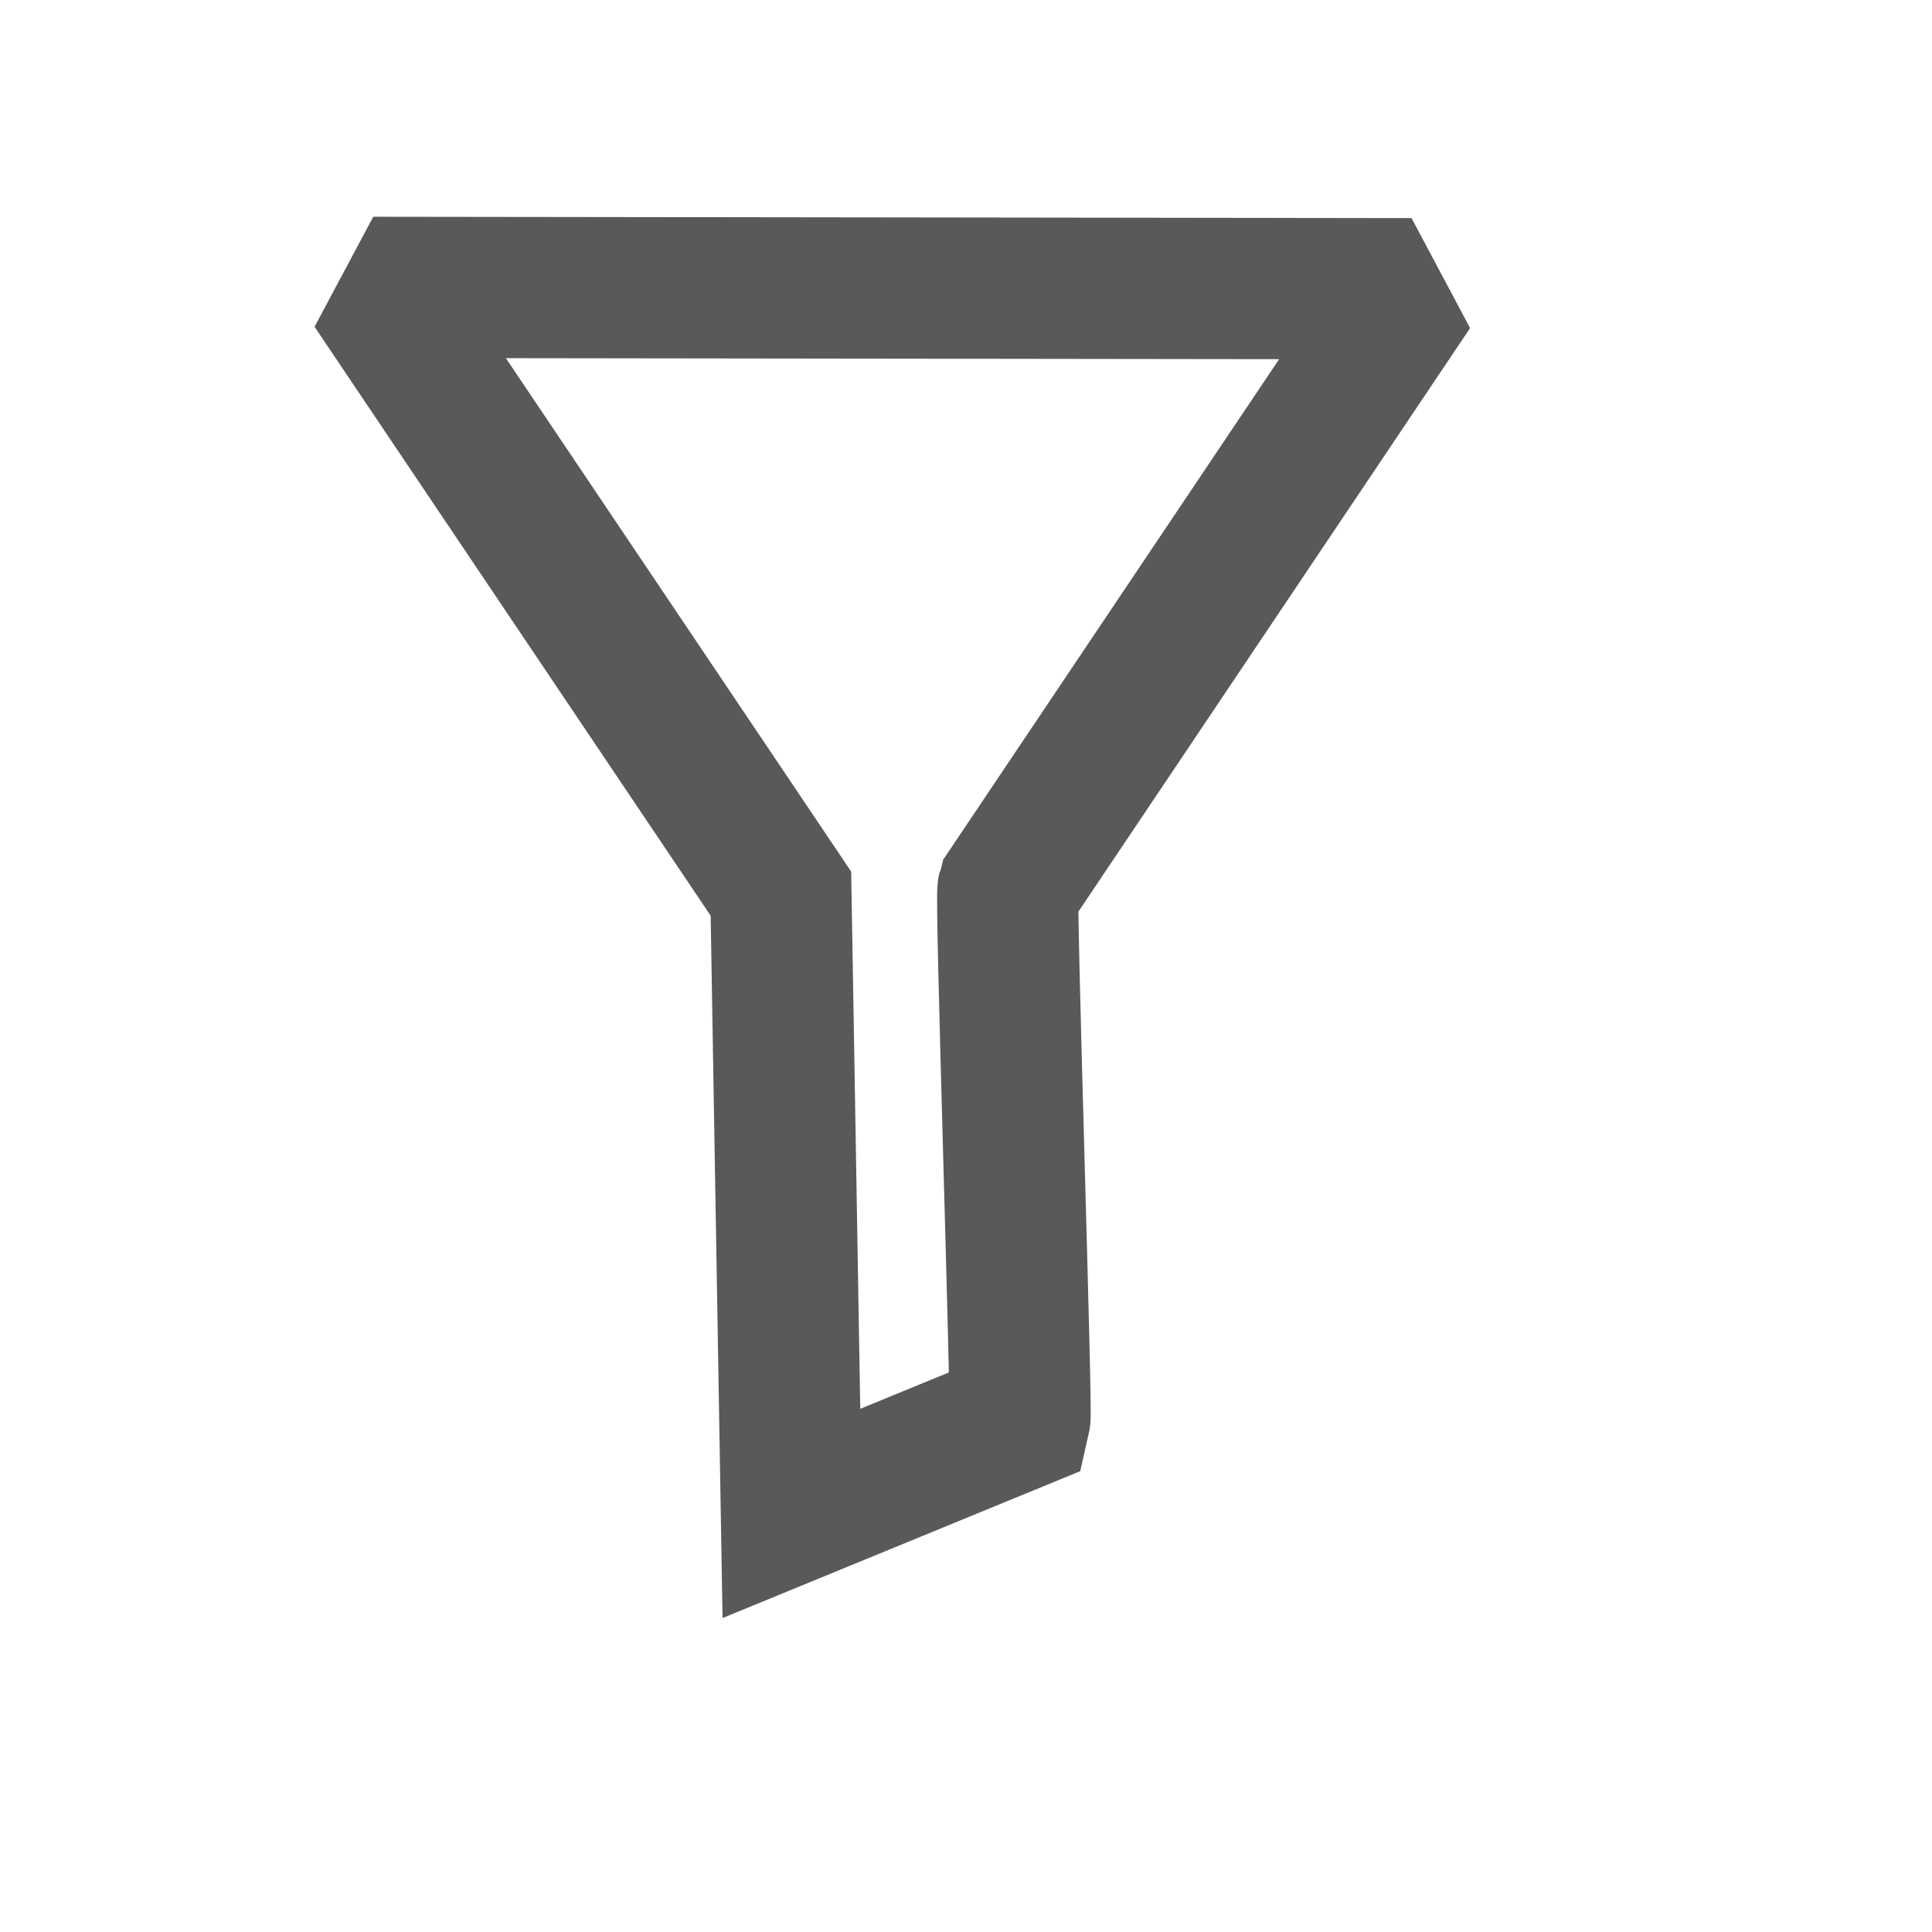
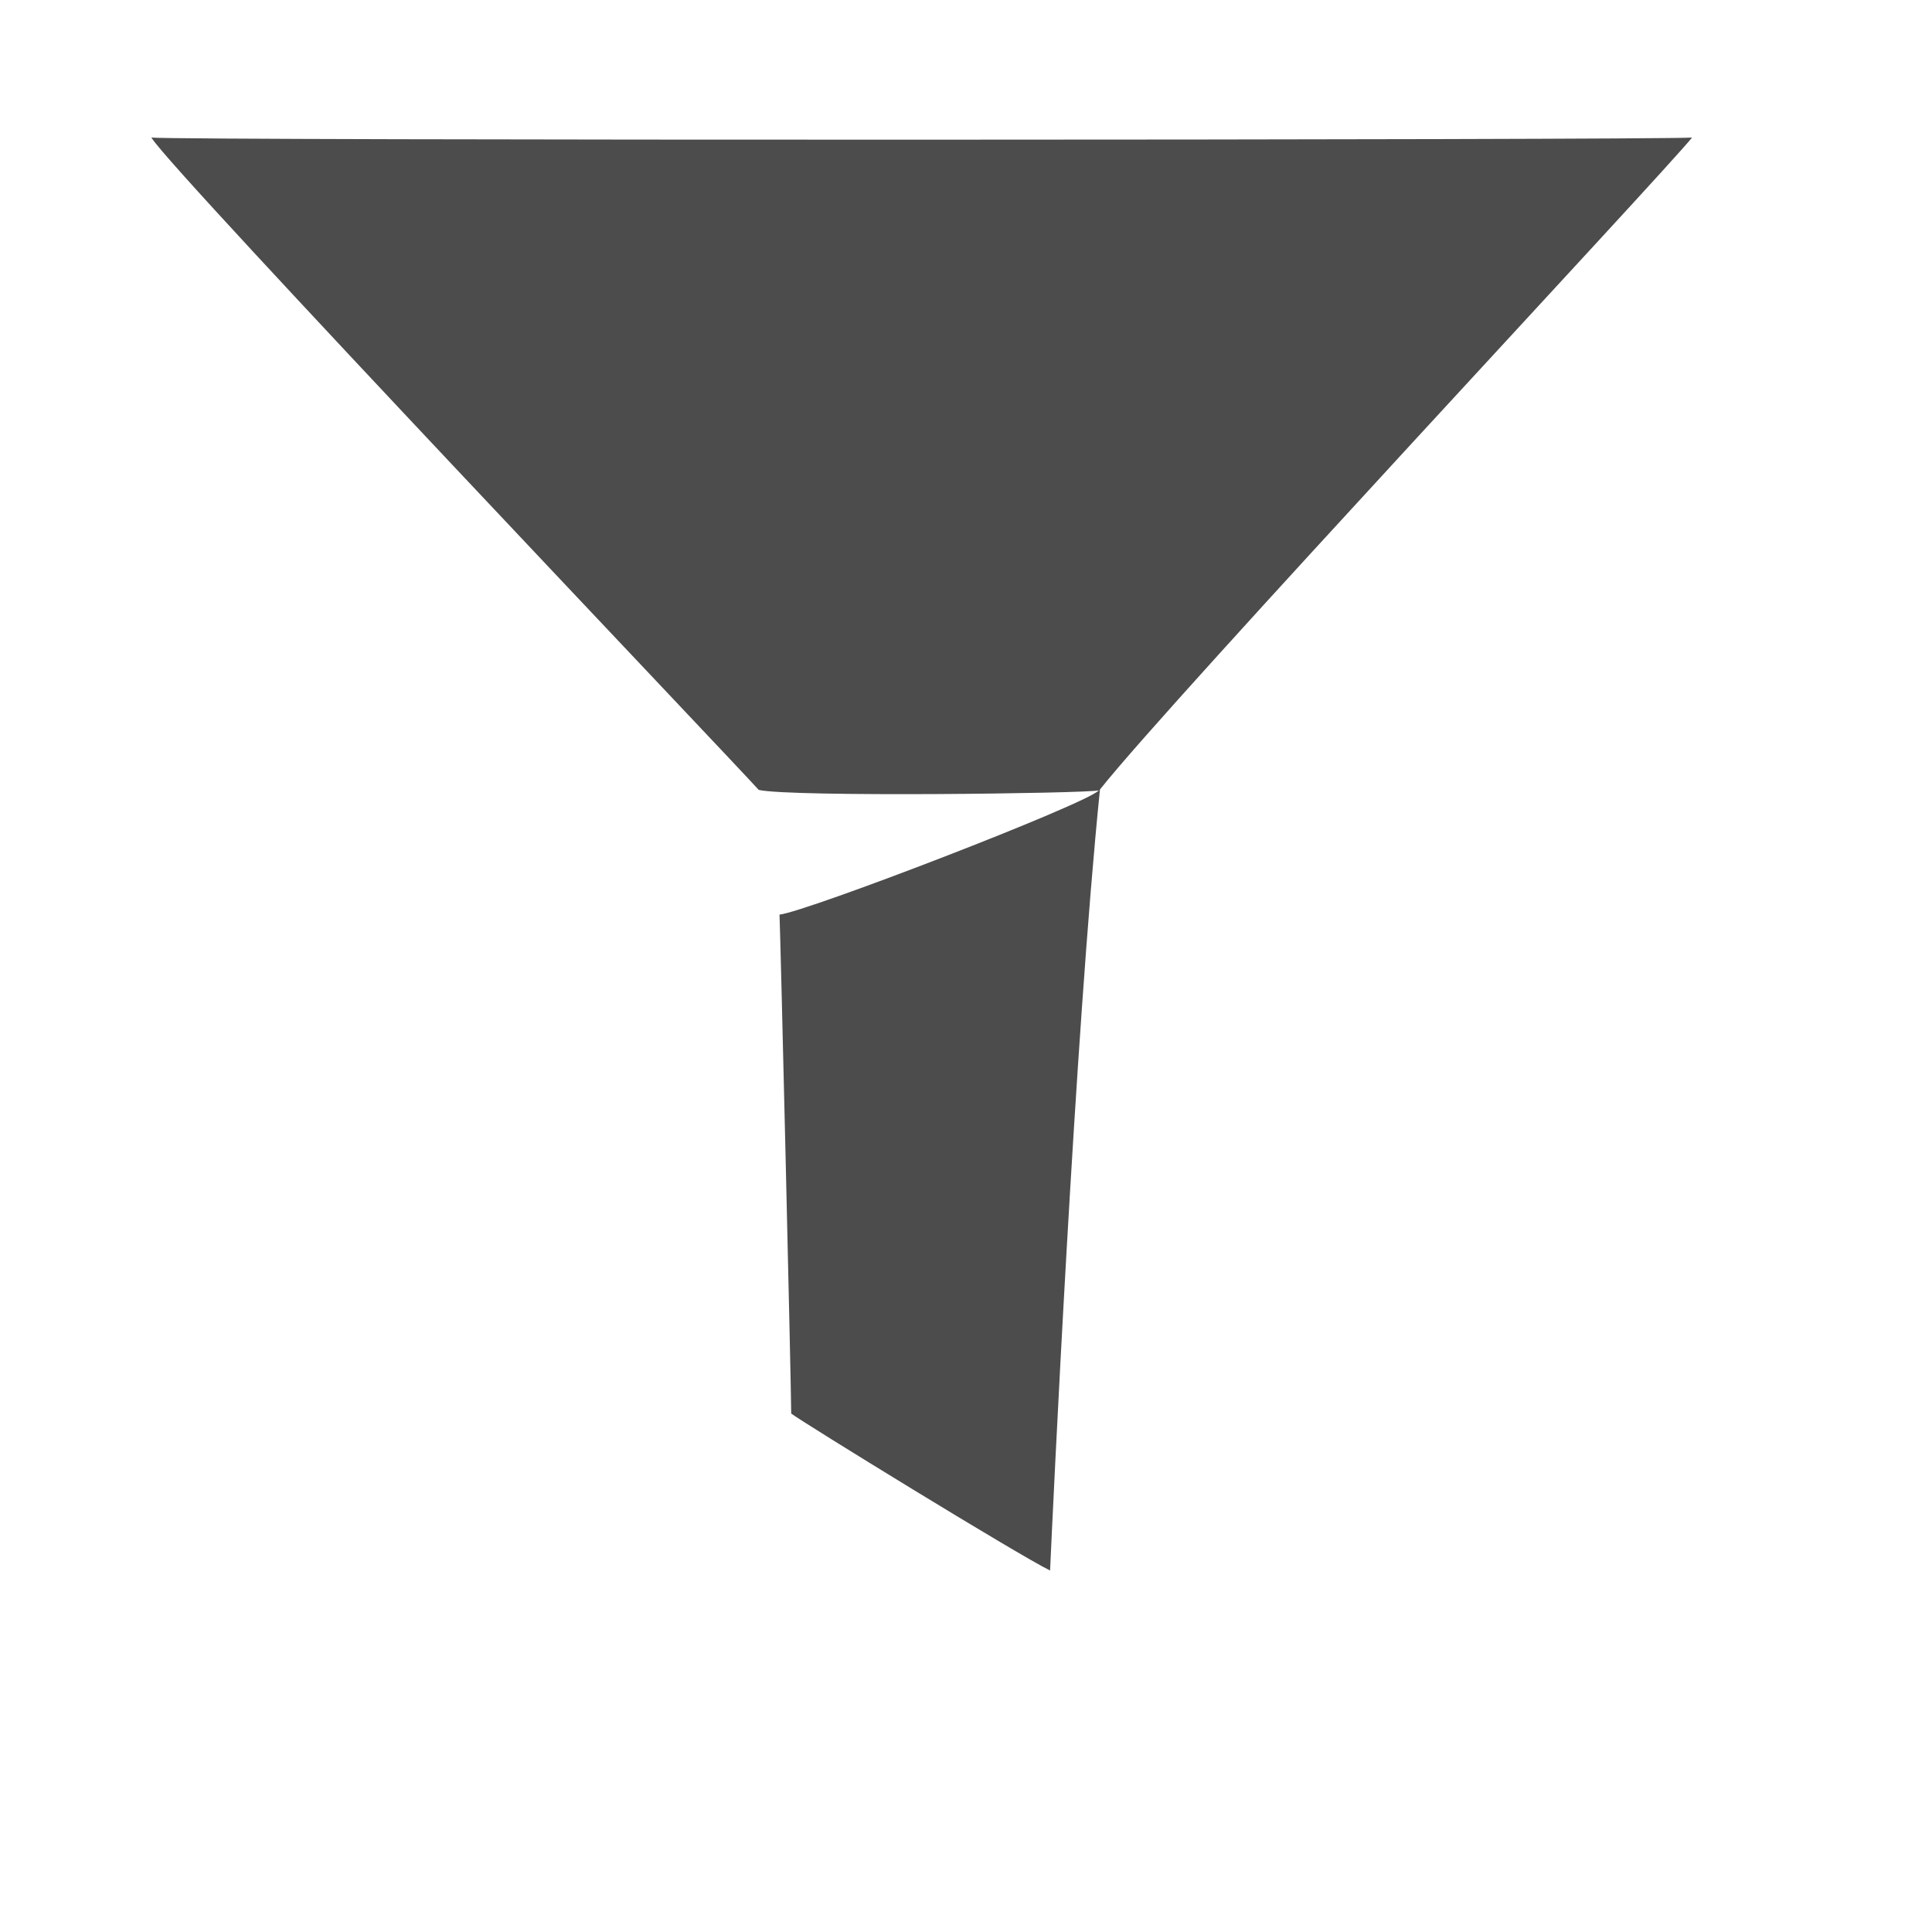
<svg xmlns="http://www.w3.org/2000/svg" width="38.4pt" height="38.4pt">
  <defs />
  <g id="layer1">
-     <path id="shape0" transform="translate(9.88911, 7.61563)" fill="none" stroke="#595959" stroke-width="3.743" stroke-linecap="square" stroke-linejoin="miter" stroke-miterlimit="2.013" d="M11.084 32.492L10.806 16.067L0 0L27.516 0.036L16.824 15.966C16.753 16.211 17.199 29.748 17.138 30.006Z" />
+     <path id="shape0" transform="translate(4.01005, 3.64557)" fill="#4c4c4c" stroke="#003bc3" stroke-width="0" stroke-linecap="square" stroke-linejoin="miter" stroke-miterlimit="2.013" d="M0 0C0.718 0.081 39.867 0.069 40.831 0C40.061 0.961 27.052 14.861 25.14 17.277C24.476 23.8 23.89 36.388 23.818 37.975C22.964 37.556 17.254 34.044 16.958 33.815C16.95 32.838 16.678 21.309 16.648 20.593C17.377 20.512 24.787 17.661 25.109 17.301C24.733 17.383 16.954 17.482 16.097 17.288C15.428 16.539 0.643 0.999 0.016 0.021Z" />
  </g>
</svg>
